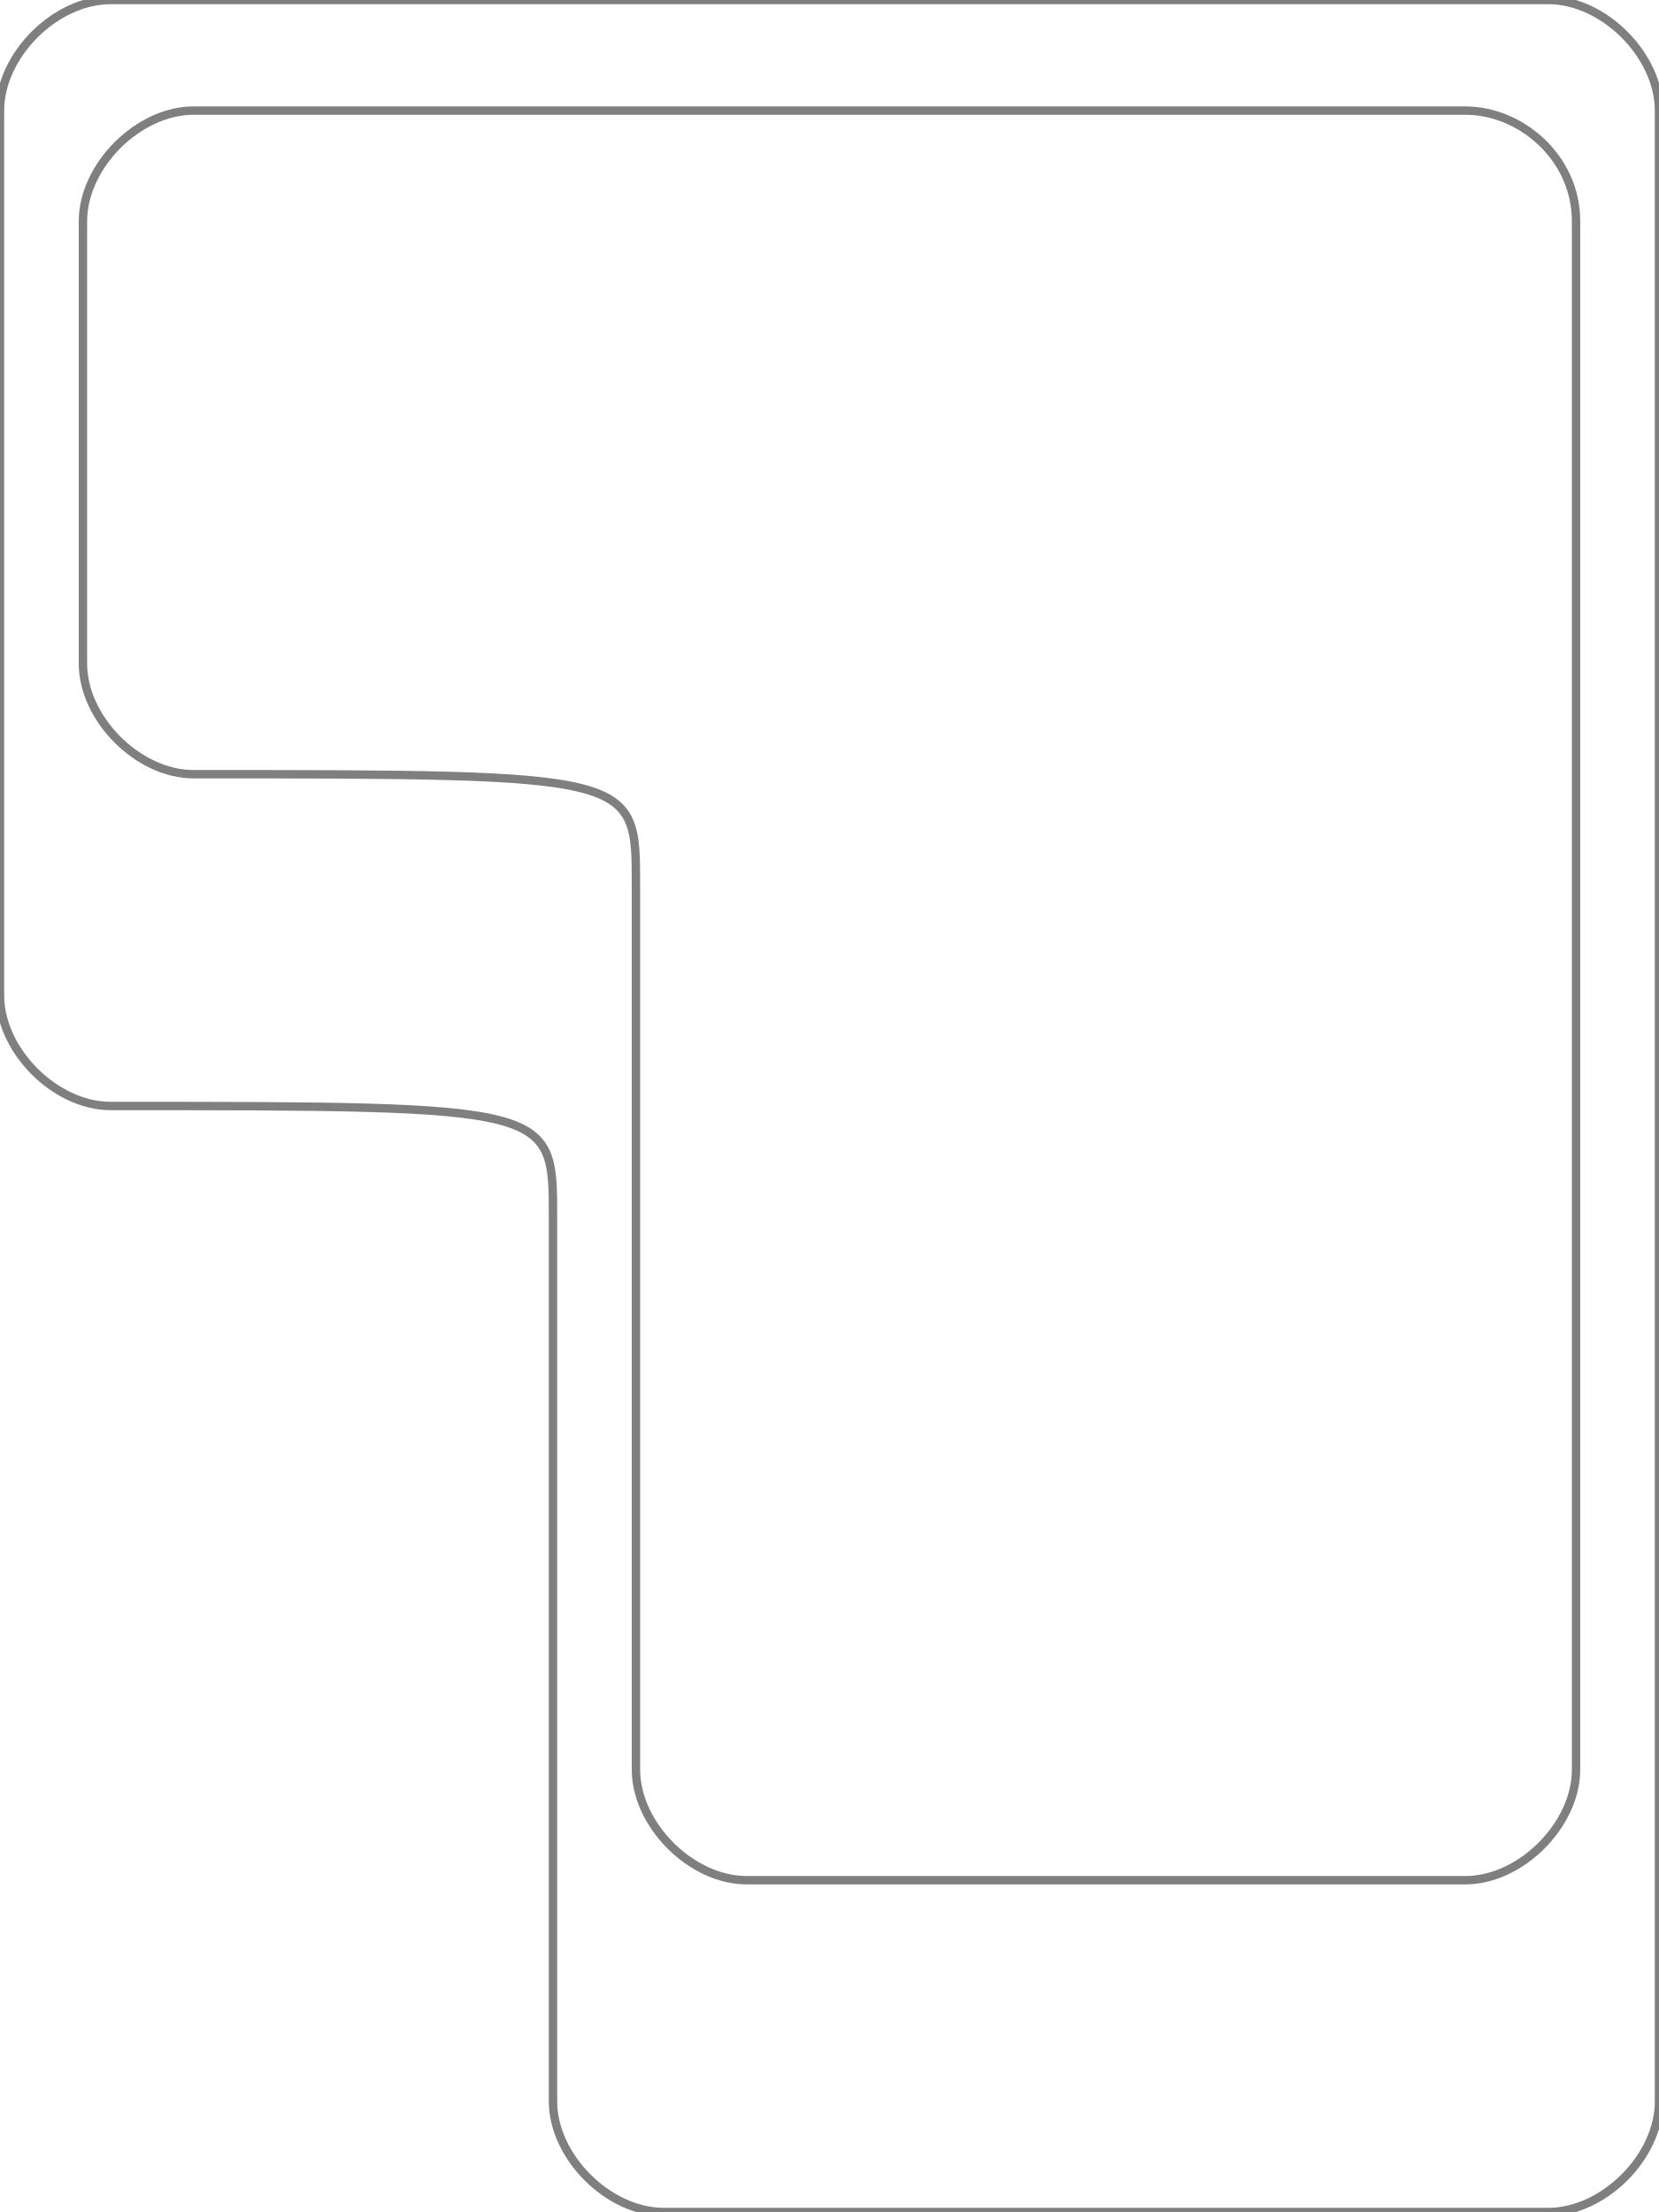
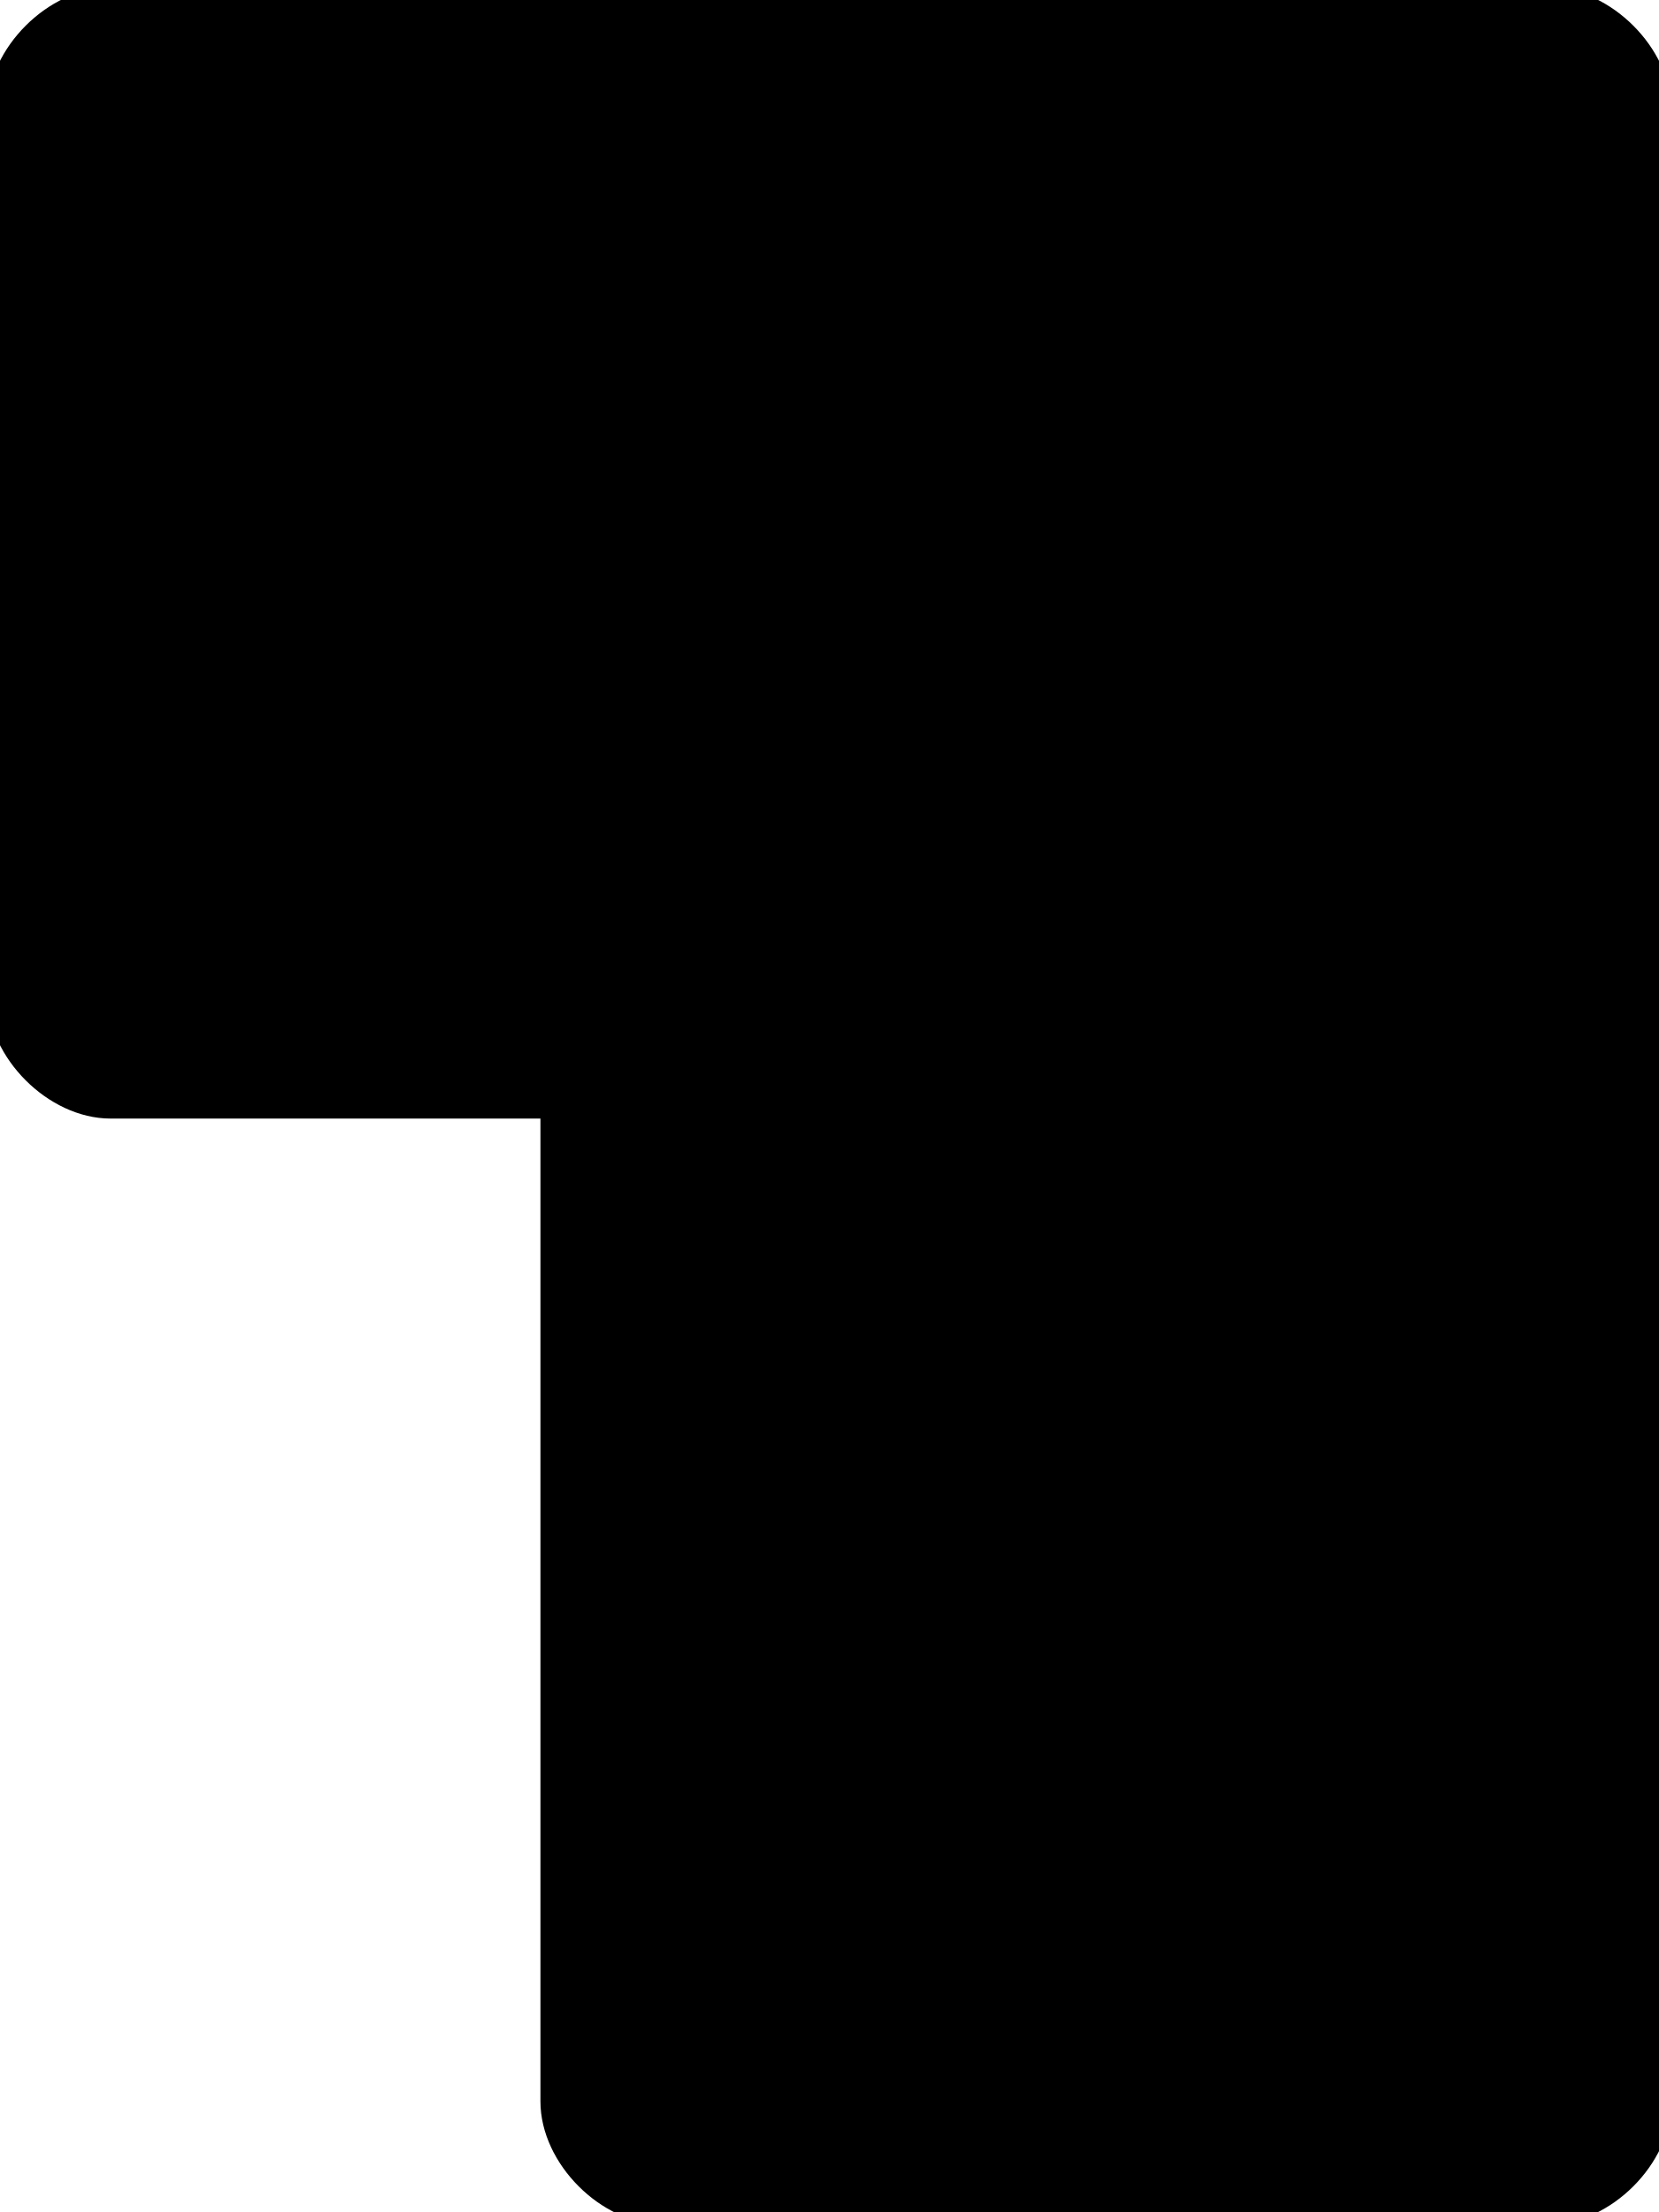
<svg xmlns="http://www.w3.org/2000/svg" version="1.1" viewBox="0 0 198 264">
-   <path id="Return_s" d="M0 13.2 C0 6.6 6.6 0 13.2 0 L184.8 0 C191.4 0 198 6.6 198 13.2 L198 250.8 C198 257.4 191.4 264 184.8 264 L79.2 264 C72.6 264 66 257.4 66 250.8 L66 145.2 C66 132 66 132 13.2 132 L13.2 132 C6.6 132 0 125.4 0 118.8 L0 13.2" style="fill:url(florence.defs#gradient1)" class="shape" stroke="black" stroke-width="1px" stroke-opacity="0.5" />
-   <path d="M9.9 26.4 C9.9 19.8 16.5 13.2 23.1 13.2 L174.9 13.2 C181.5 13.2 188.1 18.8 188.1 26.4 L188.1 211.2 C188.1 217.8 181.5 224.4 174.9 224.4 L89.1 224.4 C82.5 224.4 75.9 217.8 75.9 211.2 L75.9 105.6 C75.9 92.4 75.9 92.4 23.1 92.4 L23.1 92.4 C16.5 92.4 9.9 85.8 9.9 79.2 L9.9 26.4" style="fill:url(florence.defs#gradient2)" stroke="black" stroke-width="1px" stroke-opacity="0.5" />
+   <path class="shape" d="M0 13.2 C0 6.6 6.6 0 13.2 0 L184.8 0 C191.4 0 198 6.6 198 13.2 L198 250.8 C198 257.4 191.4 264 184.8 264 L79.2 264 C72.6 264 66 257.4 66 250.8 L66 132 L13.2 132 C6.6 132 0 125.4 0 118.8 L0 13.2" />
+   <path d="M10 108.8 L10 23.2 C10 10 10 10 23.2 10 L174.8 10 C188 10 188 10 188 23.2 L188 240.8" style="stroke:url(florence.defs#gradient1);" stroke-width="20" fill="none" stroke-linecap="butt" />
+   <path d="M188 240.8 C188 254 188 254 174.8 254 L109.2 254 C76 254 76 254 76 240.8 L76 122 L23.2 122 C10 122 10 122 10 108.8" style="stroke:url(florence.defs#gradient3);" stroke-width="20" fill="none" stroke-linecap="butt" />
+   <path class="shape" d="M9.9 19.8 C9.9 13.2 16.5 6.6 23.1 6.6 L174.9 6.6 C181.5 6.6 188.1 13.2 188.1 19.8 L188.1 231 C188.1 237.6 181.5 244.2 174.9 244.2 L89.1 244.2 C82.5 244.2 75.9 237.6 75.9 231 L75.9 125.4 C75.9 113.2 75.9 113.2 23.1 113.2 L23.1 113.2 C16.5 113.2 9.9 105.6 9.9 99 L9.9 19.8" />
+   <path d="M9.9 19.8 C9.9 13.2 16.5 6.6 23.1 6.6 L174.9 6.6 C181.5 6.6 188.1 13.2 188.1 19.8 L188.1 231 C188.1 237.6 181.5 244.2 174.9 244.2 L89.1 244.2 C82.5 244.2 75.9 237.6 75.9 231 L75.9 125.4 C75.9 113.2 75.9 113.2 23.1 113.2 L23.1 113.2 C16.5 113.2 9.9 105.6 9.9 99 L9.9 19.8" style="fill:url(florence.defs#gradient2)" stroke="black" stroke-width="1" stroke-opacity="0.5" />
+   <path d="M0 13.2 C0 6.6 6.6 0 13.2 0 L184.8 0 C191.4 0 198 6.6 198 13.2 L198 250.8 C198 257.4 191.4 264 184.8 264 L79.2 264 C72.6 264 66 257.4 66 250.8 L66 132 L13.2 132 C6.6 132 0 125.4 0 118.8 L0 13.2" fill="none" stroke="black" stroke-width="3" />
</svg>
